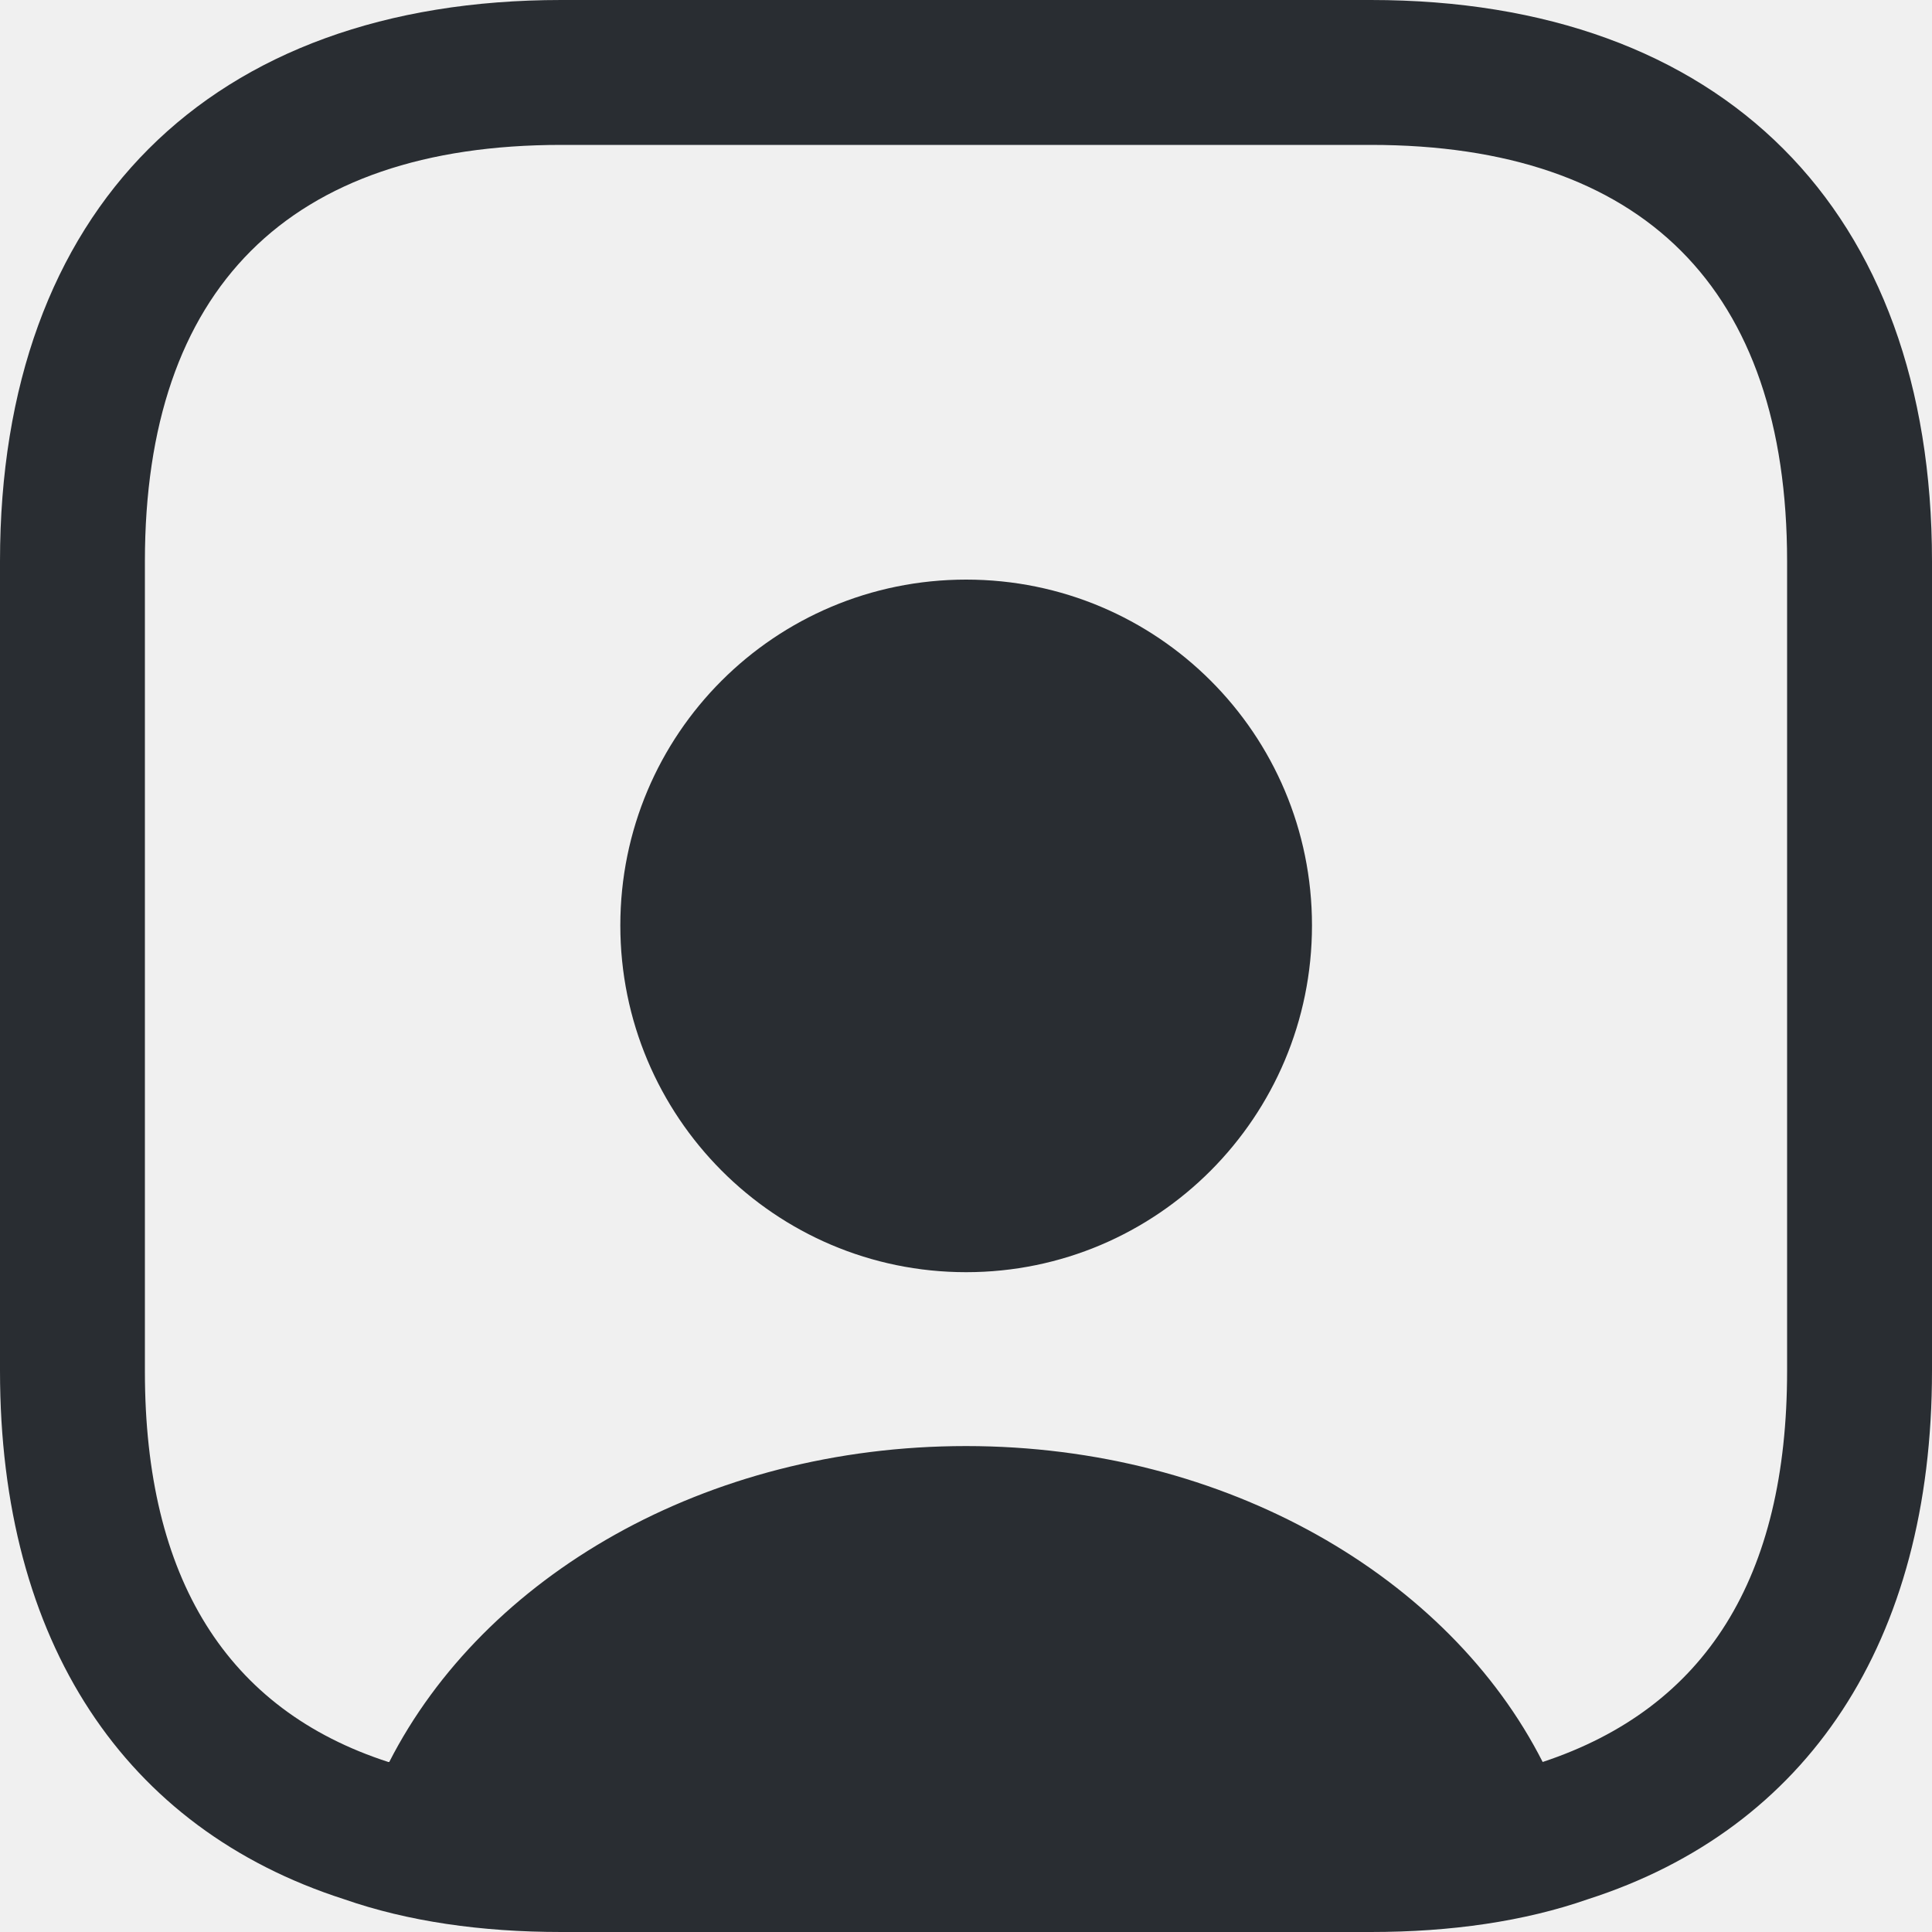
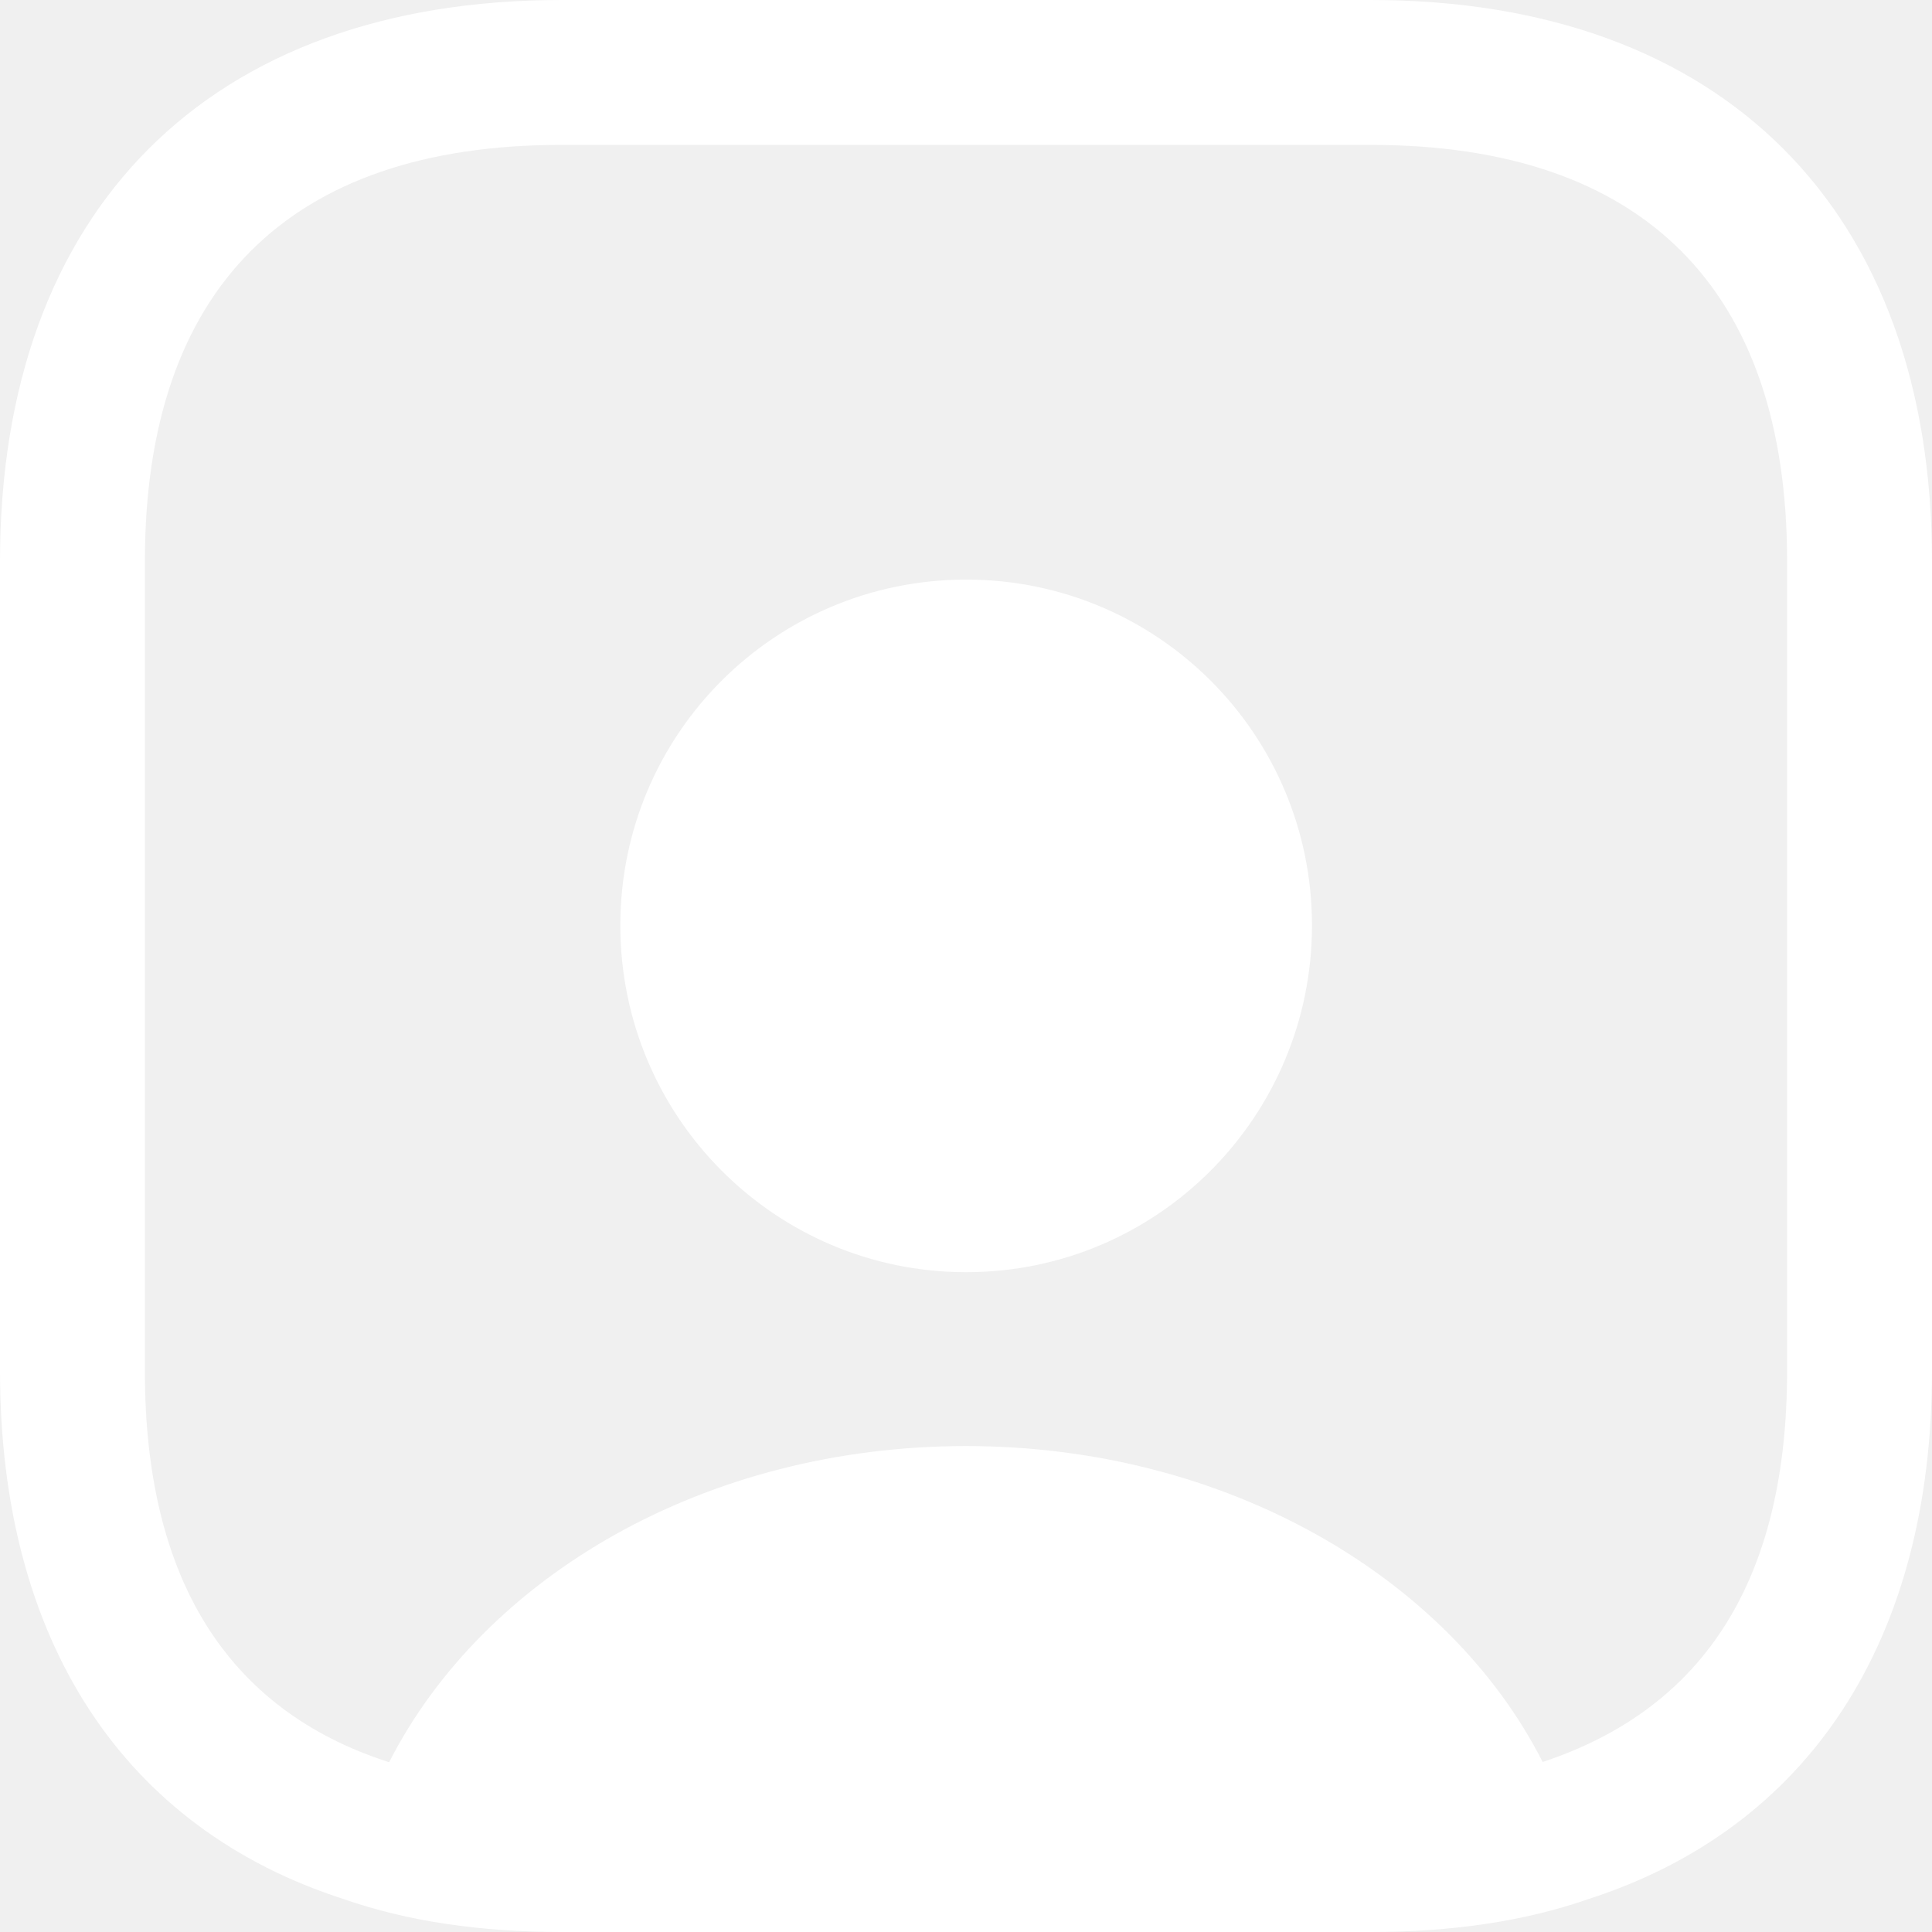
<svg xmlns="http://www.w3.org/2000/svg" width="25" height="25" viewBox="0 0 25 25" fill="none">
-   <path d="M17.738 0H7.263C2.712 0 0 2.712 0 7.263V17.738C0 21.25 1.613 23.663 4.45 24.575C5.275 24.863 6.225 25 7.263 25H17.738C18.775 25 19.725 24.863 20.55 24.575C23.387 23.663 25 21.25 25 17.738V7.263C25 2.712 22.288 0 17.738 0ZM23.125 17.738C23.125 20.413 22.075 22.1 19.962 22.8C18.75 20.413 15.875 18.712 12.5 18.712C9.125 18.712 6.263 20.4 5.037 22.8H5.025C2.938 22.125 1.875 20.425 1.875 17.75V7.263C1.875 3.737 3.737 1.875 7.263 1.875H17.738C21.262 1.875 23.125 3.737 23.125 7.263V17.738Z" fill="#292D32" />
-   <path d="M12.502 7.5C10.027 7.5 8.027 9.5 8.027 11.975C8.027 14.45 10.027 16.462 12.502 16.462C14.977 16.462 16.977 14.45 16.977 11.975C16.977 9.5 14.977 7.5 12.502 7.5Z" fill="#292D32" />
+   <path d="M17.738 0H7.263C2.712 0 0 2.712 0 7.263V17.738C0 21.25 1.613 23.663 4.45 24.575C5.275 24.863 6.225 25 7.263 25H17.738C18.775 25 19.725 24.863 20.55 24.575C23.387 23.663 25 21.25 25 17.738V7.263C25 2.712 22.288 0 17.738 0ZM23.125 17.738C23.125 20.413 22.075 22.1 19.962 22.8C18.75 20.413 15.875 18.712 12.5 18.712C9.125 18.712 6.263 20.4 5.037 22.8H5.025C2.938 22.125 1.875 20.425 1.875 17.75V7.263C1.875 3.737 3.737 1.875 7.263 1.875H17.738C21.262 1.875 23.125 3.737 23.125 7.263V17.738Z" fill="#FFFFFF" />
+   <path d="M12.502 7.5C10.027 7.5 8.027 9.5 8.027 11.975C8.027 14.45 10.027 16.462 12.502 16.462C14.977 16.462 16.977 14.45 16.977 11.975C16.977 9.5 14.977 7.5 12.502 7.5Z" fill="#FFFFFF" />
</svg>
